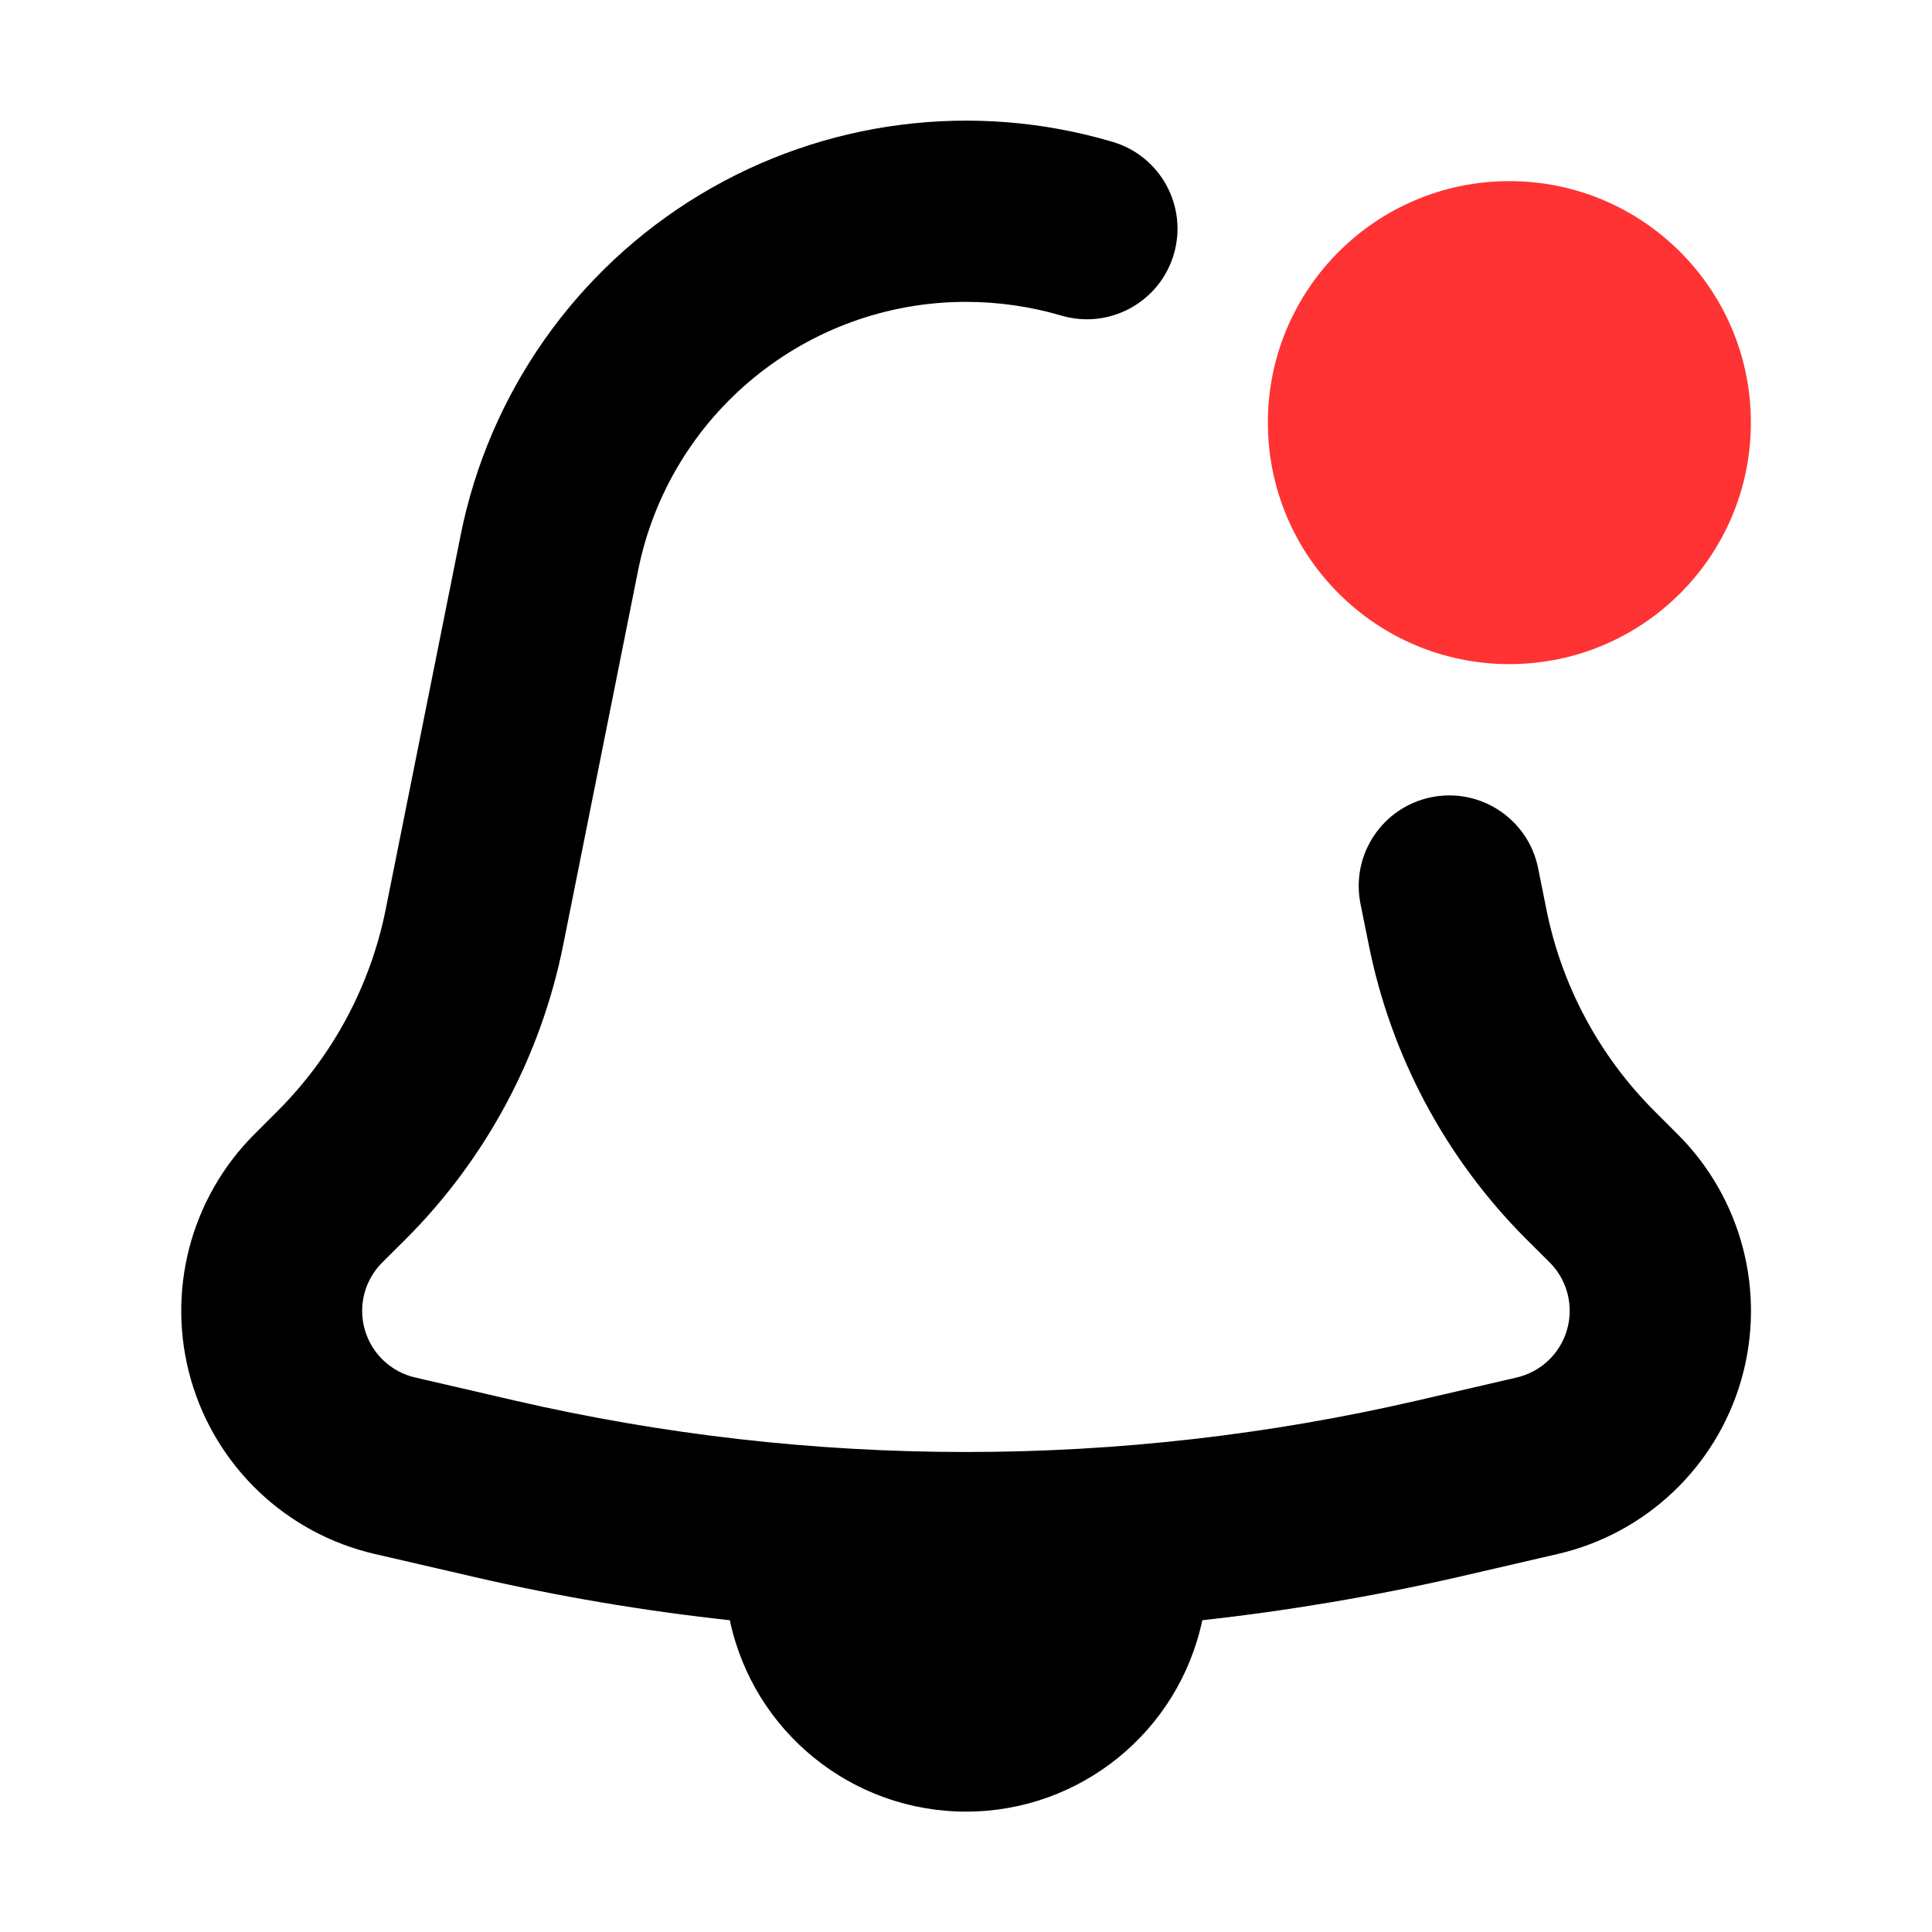
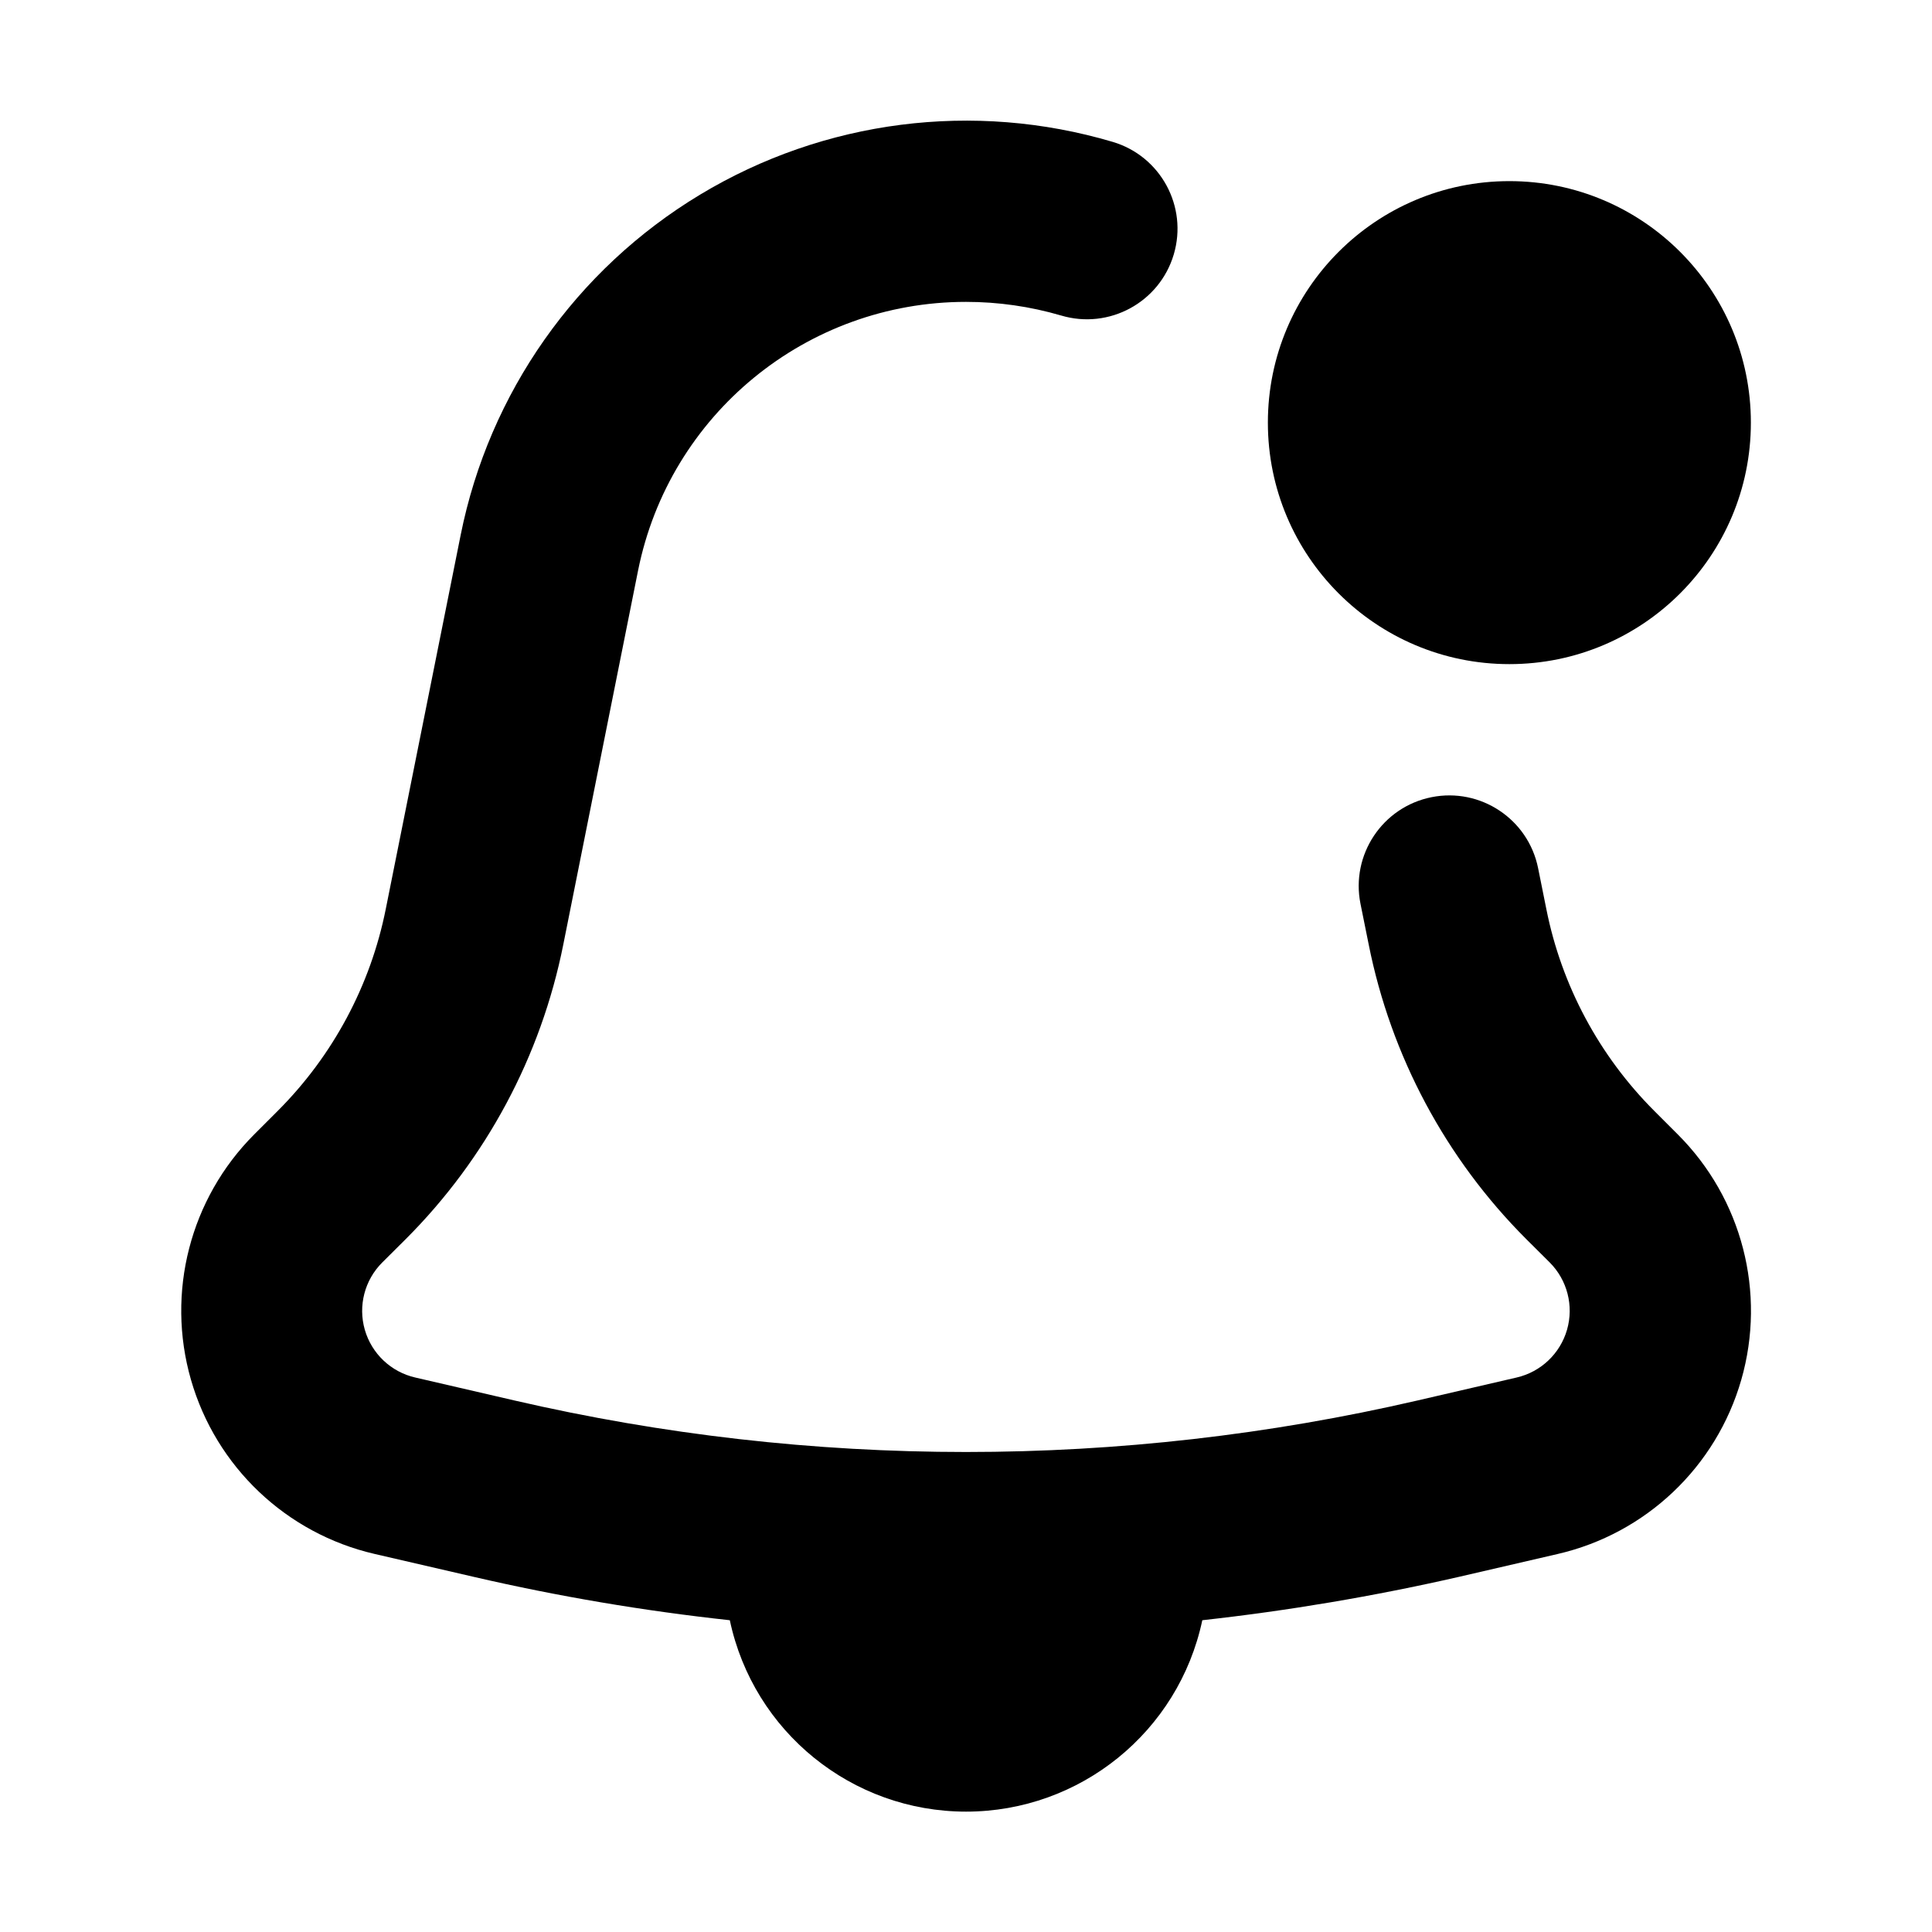
<svg xmlns="http://www.w3.org/2000/svg" width="16" height="16" fill="none" viewBox="0 0 16 16">
  <g fill-rule="evenodd" clip-rule="evenodd">
    <path fill="currentColor" d="M8 2.5a2.77 2.77 0 0 0-2.716 2.226l-.619 3.096a4.77 4.77 0 0 1-1.305 2.44l-.194.193a.566.566 0 0 0 .273.953l.821.19a16.6 16.6 0 0 0 7.48 0l.82-.19a.567.567 0 0 0 .274-.953l-.194-.193a4.77 4.77 0 0 1-1.305-2.44l-.068-.337a.75.75 0 0 1 1.471-.295l.068.338c.126.634.438 1.216.895 1.673l.194.194a2.066 2.066 0 0 1-.997 3.475l-.821.19q-1.053.24-2.12.358a2 2 0 0 1-3.913 0 18 18 0 0 1-2.12-.359l-.822-.19a2.067 2.067 0 0 1-.997-3.474L2.3 9.2c.457-.457.769-1.04.895-1.673l.62-3.096a4.27 4.27 0 0 1 5.4-3.256.75.75 0 1 1-.427 1.438A2.8 2.8 0 0 0 8 2.5" />
-     <path fill="#f33" d="M12.5 5.5a2 2 0 1 0 0-4 2 2 0 0 0 0 4" />
+     <path fill="currentColor" d="M12.5 5.5a2 2 0 1 0 0-4 2 2 0 0 0 0 4" />
  </g>
</svg>
